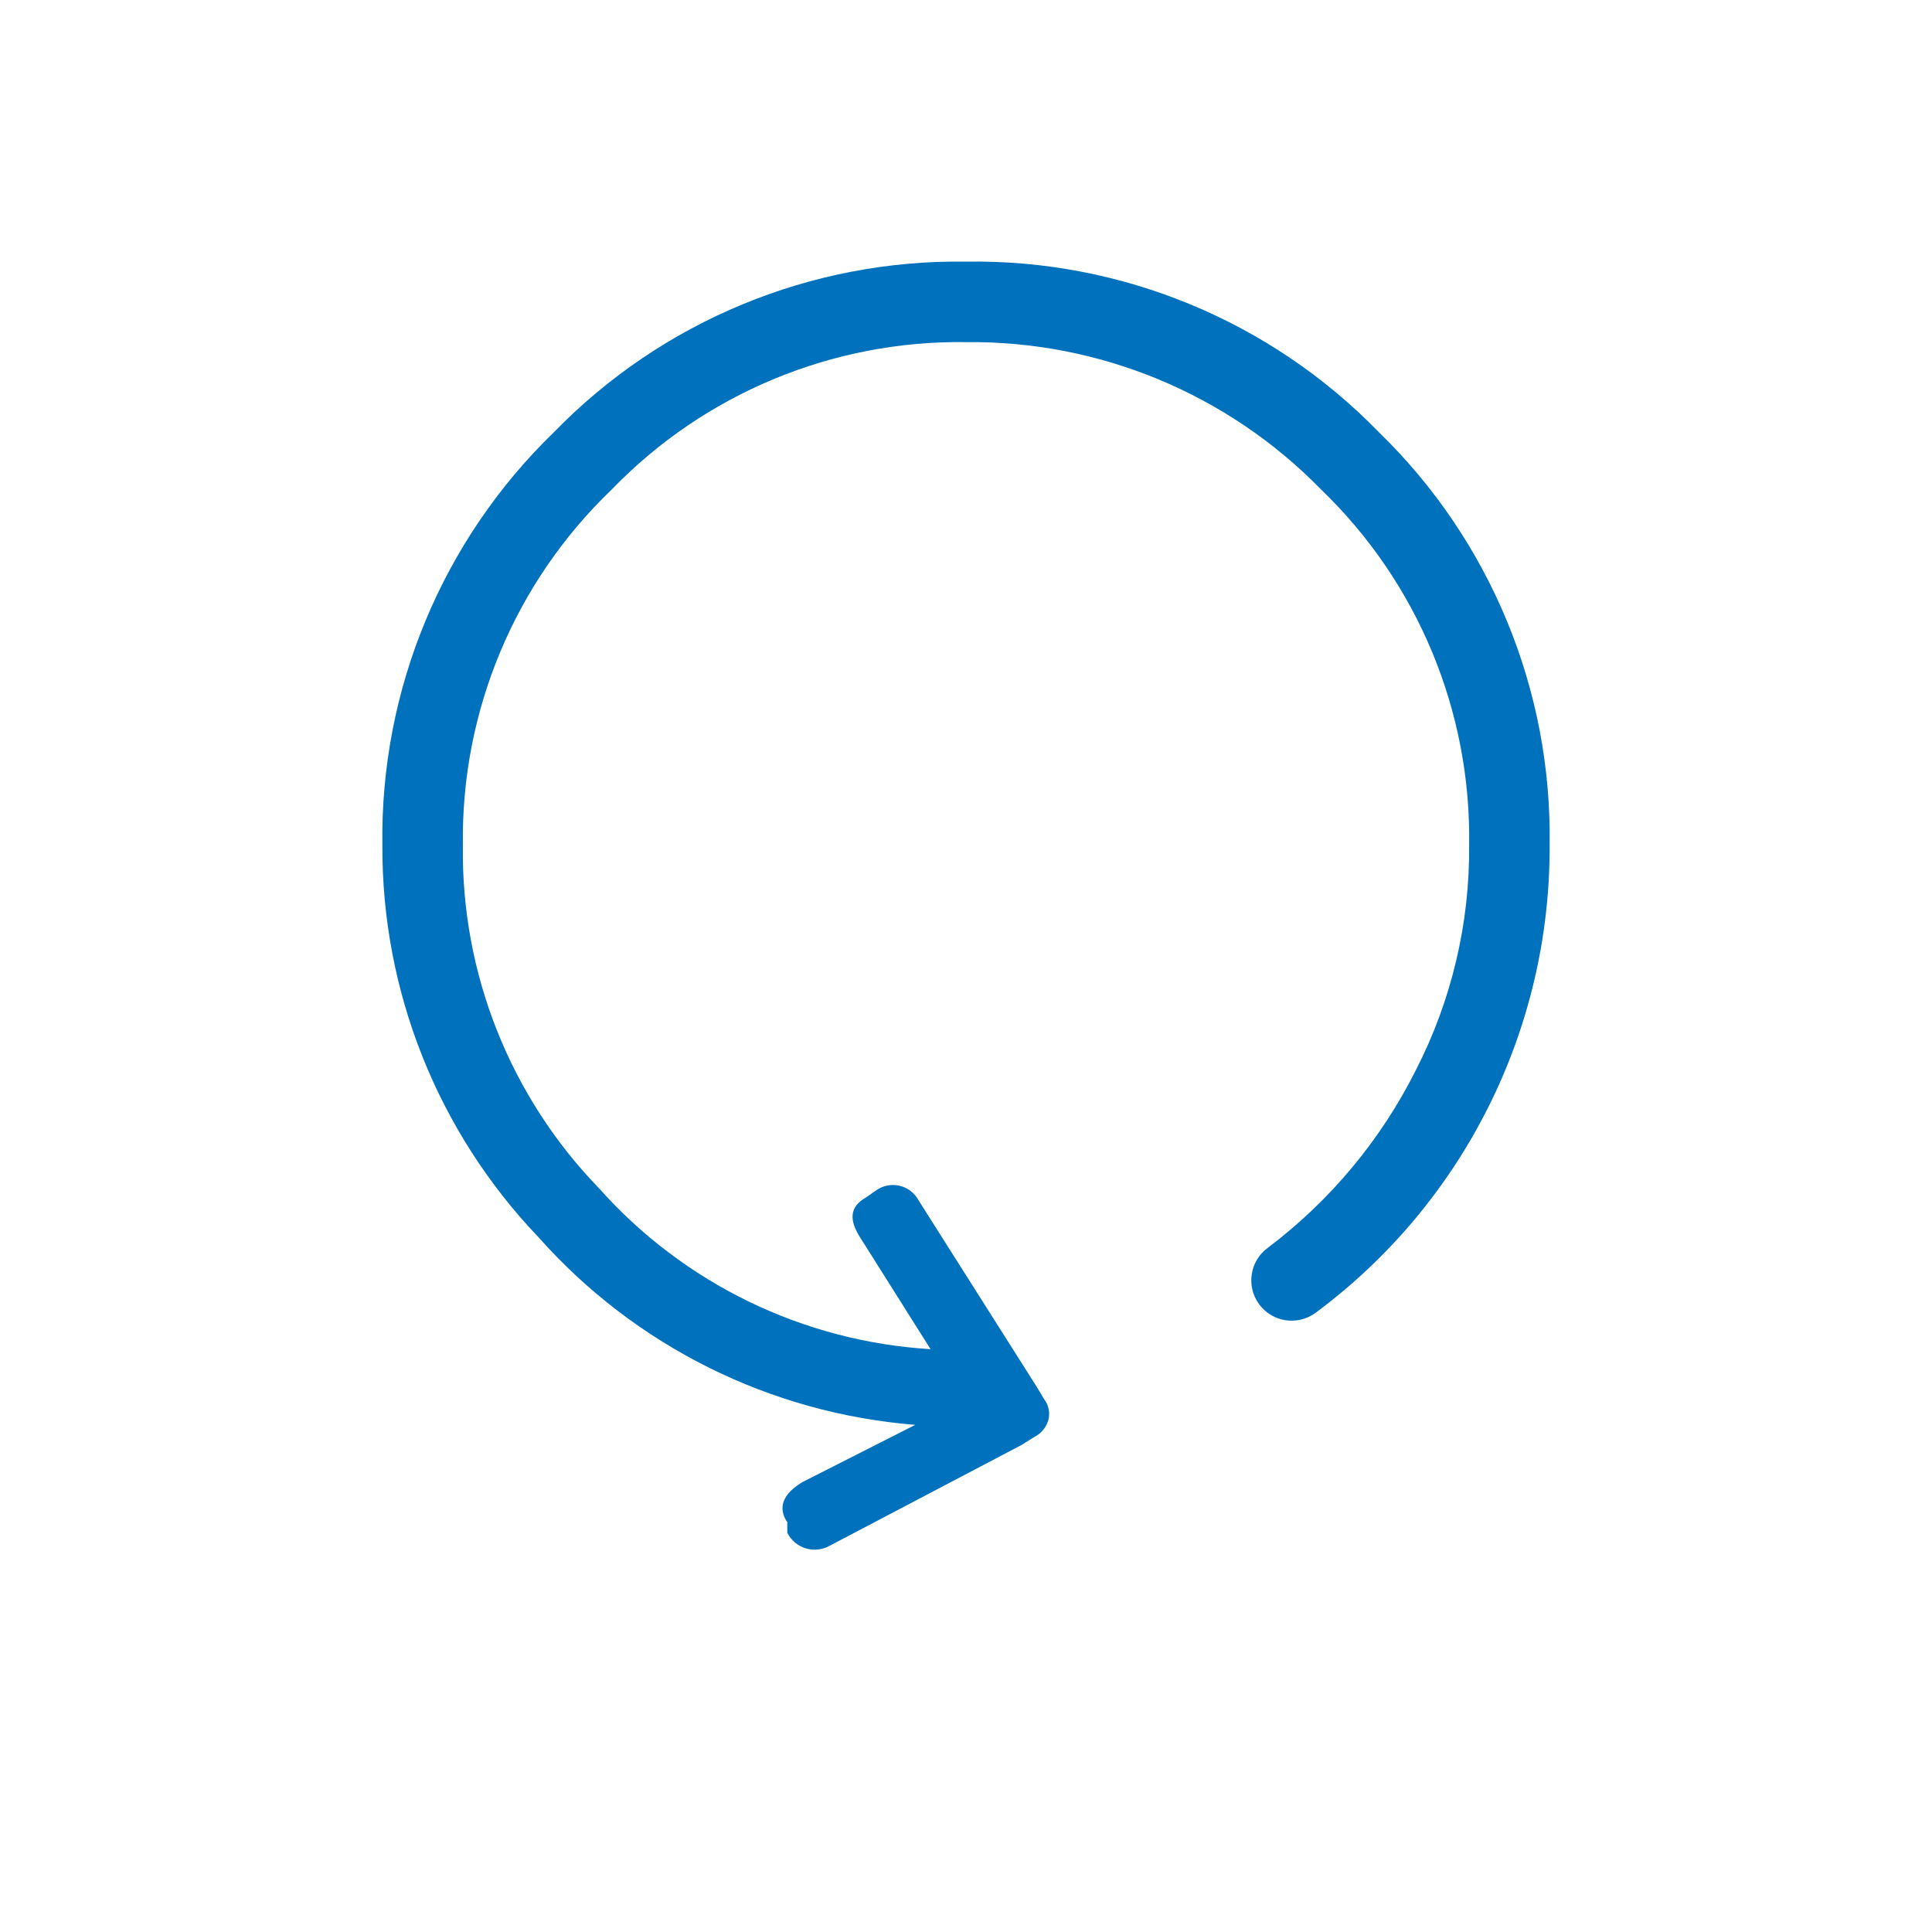
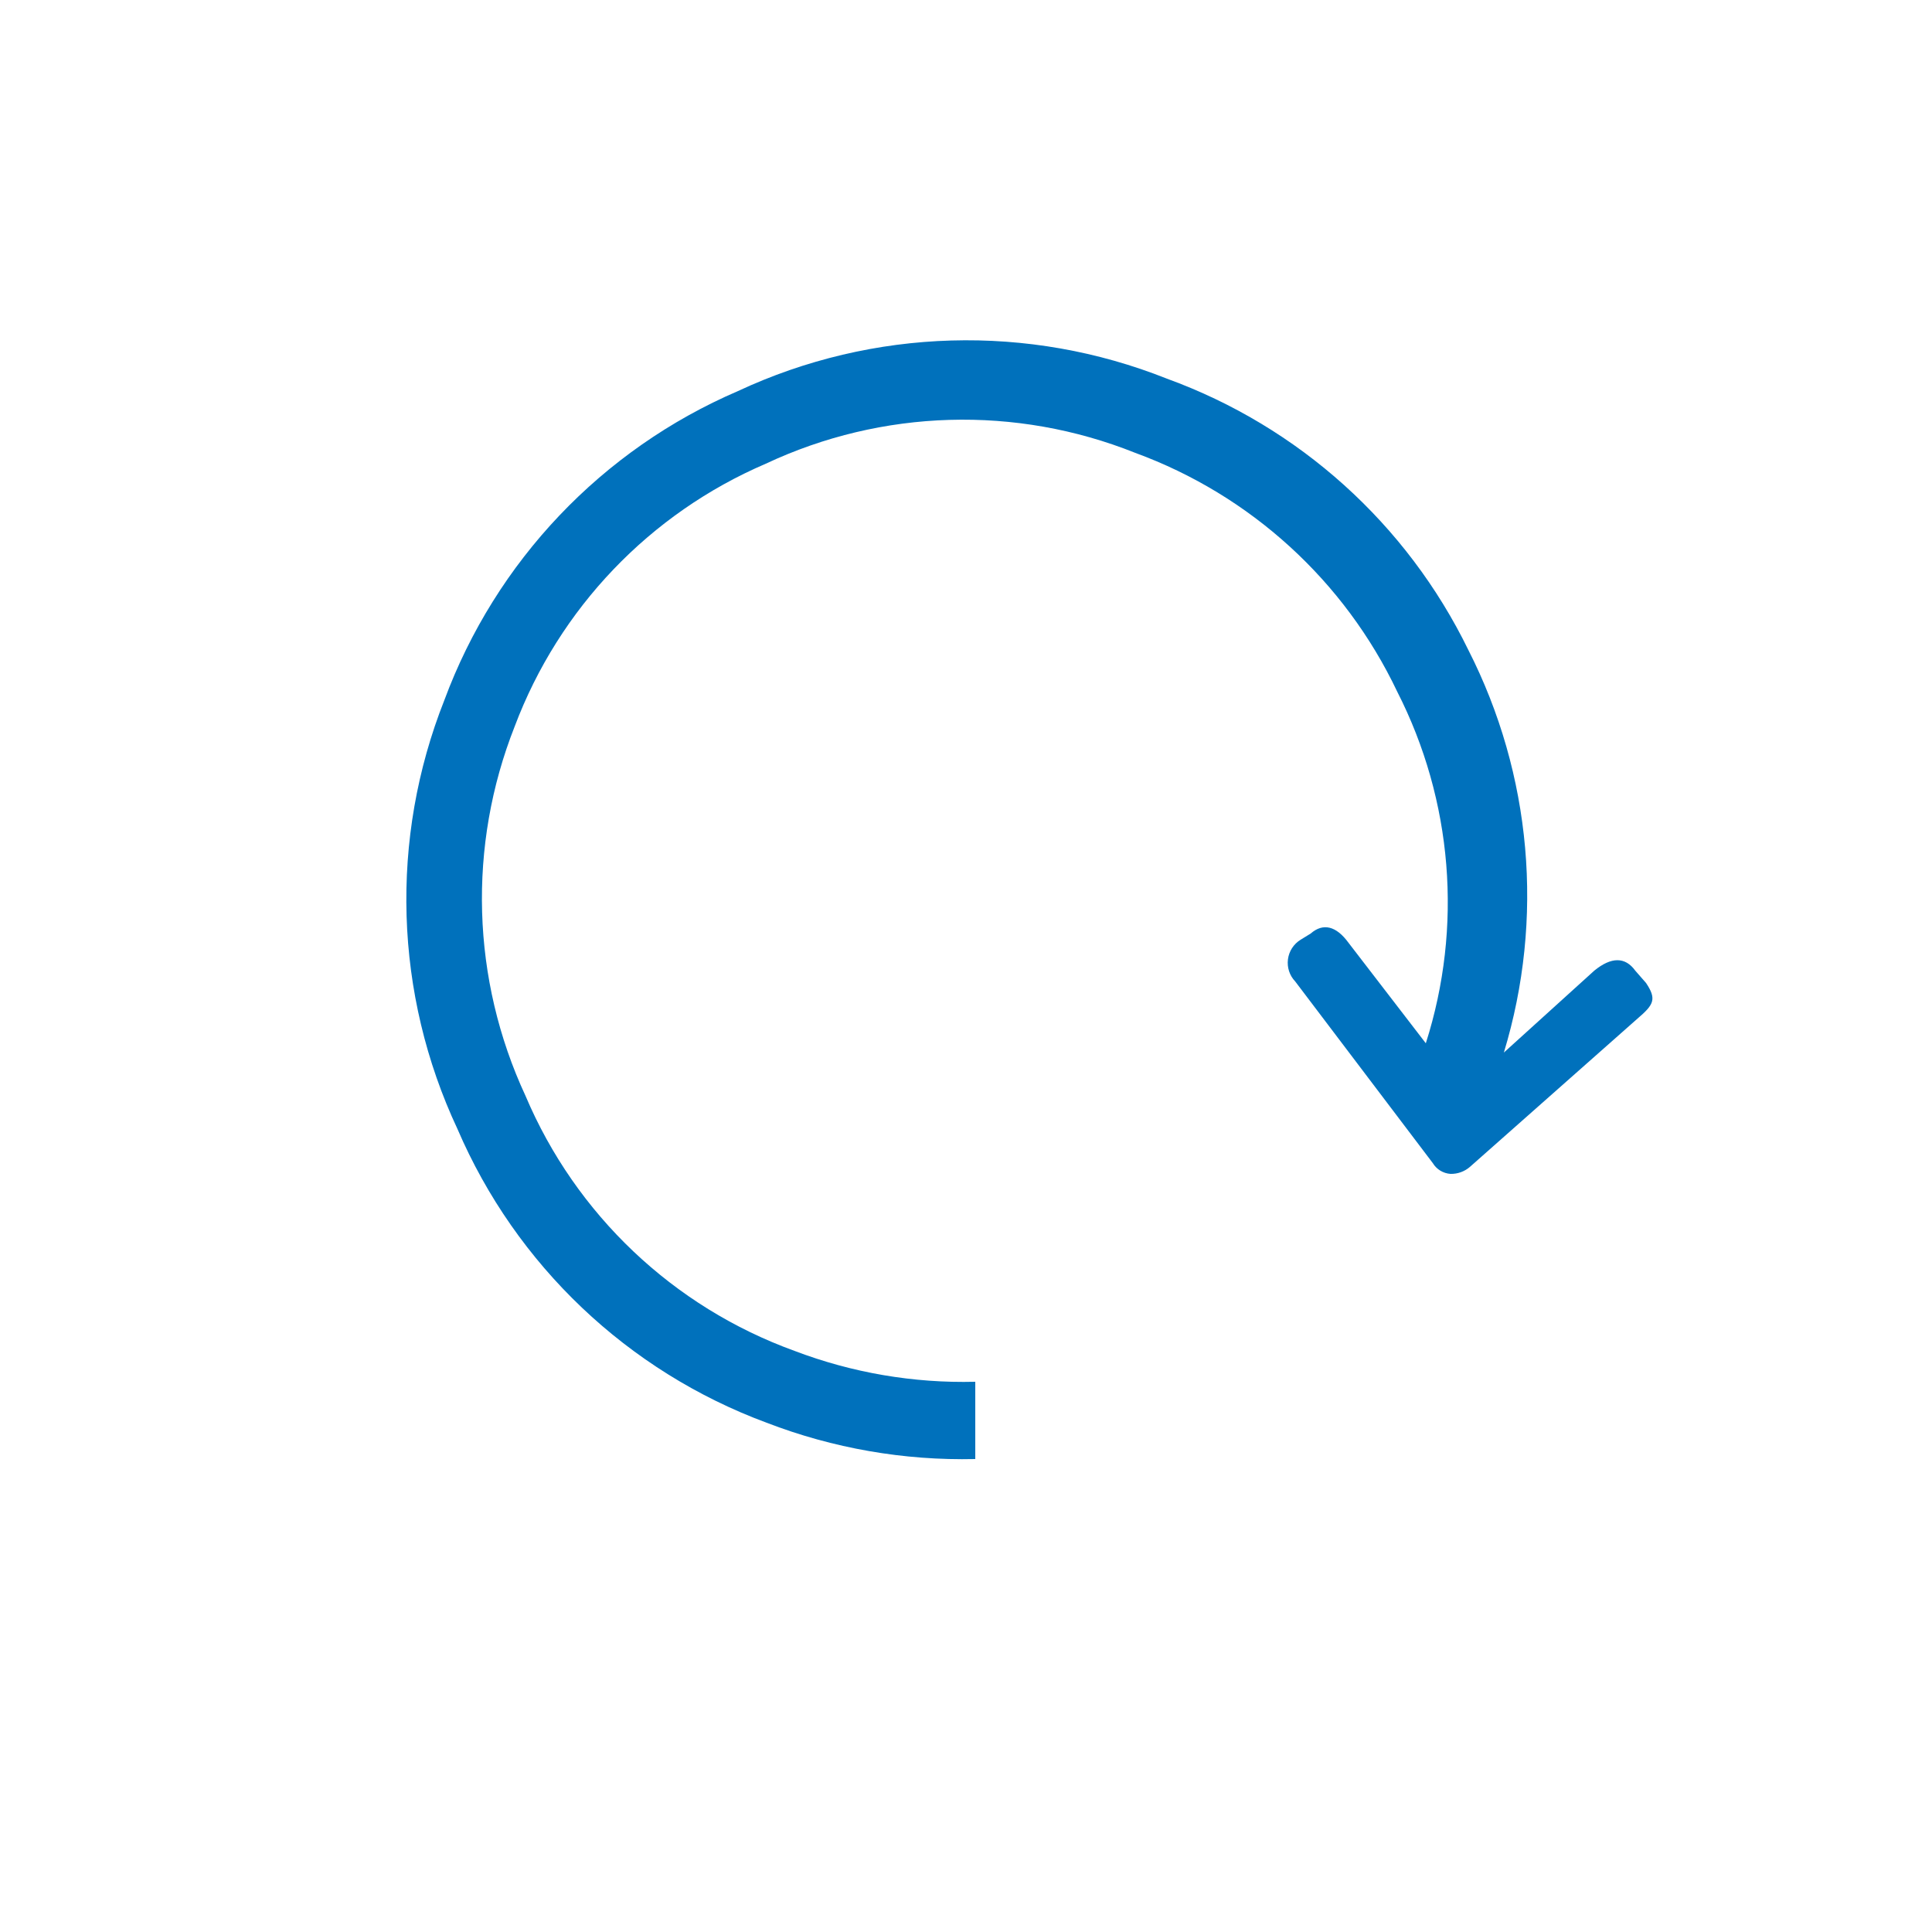
- <svg xmlns="http://www.w3.org/2000/svg" viewBox="0 0 24 24">
+ <svg xmlns="http://www.w3.org/2000/svg" viewBox="0 0 25 25">
  <defs>
-     <style>.cls-1{fill:#0071bc;}.cls-2{fill:none;}</style>
+     <style>.cls-1{fill:none;}.cls-2{fill:#0071bc;}</style>
  </defs>
  <g id="Layer_2" data-name="Layer 2">
    <g id="Layer_5" data-name="Layer 5">
-       <path class="cls-1" d="M19.25,10.5a7.19,7.19,0,0,1-2.91,5.81.5.5,0,0,1-.59-.81,6.3,6.3,0,0,0,1.84-2.21,6,6,0,0,0,.66-2.79,6,6,0,0,0-1.84-4.42A6.07,6.07,0,0,0,12,4.25a6,6,0,0,0-4.4,1.83A6,6,0,0,0,5.75,10.5a6,6,0,0,0,1.69,4.26,6,6,0,0,0,4.12,2l0,0-.87-1.38c-.15-.23-.13-.39.06-.5l.13-.09a.36.36,0,0,1,.53.12l1.47,2.32v0l.09.15a.3.3,0,0,1,.05.27.34.34,0,0,1-.17.2l-.16.1h0l-2.38,1.25a.38.38,0,0,1-.53-.16l0-.13c-.12-.18-.06-.35.19-.5l1.4-.71a7,7,0,0,1-4.68-2.33A7,7,0,0,1,4.75,10.5,7,7,0,0,1,6.88,5.37,7,7,0,0,1,12,3.25a7,7,0,0,1,5.13,2.12A7,7,0,0,1,19.25,10.5Z" />
-       <rect class="cls-2" width="24" height="24" />
+       <rect class="cls-1" width="25" height="25" />
+       <path class="cls-2" d="M21.3,12.72l-.14-.16c-.13-.18-.31-.18-.53,0l-1.17,1.06A7,7,0,0,0,19,8.41a7,7,0,0,0-3.9-3.51,7,7,0,0,0-5.55.16,7,7,0,0,0-3.8,4,7,7,0,0,0,.17,5.55,7,7,0,0,0,4,3.8,7.06,7.06,0,0,0,2.7.47v-1a6.14,6.14,0,0,1-2.34-.4,6,6,0,0,1-3.48-3.3,6.06,6.06,0,0,1-.14-4.78A6,6,0,0,1,9.91,6a6,6,0,0,1,4.78-.14,6.06,6.06,0,0,1,3.39,3.09,6,6,0,0,1,.37,4.55v0l-1-1.3c-.16-.22-.33-.26-.49-.12l-.13.08a.35.35,0,0,0-.07.54l1.78,2.35a.29.29,0,0,0,.23.14.37.37,0,0,0,.25-.09l2.17-1.92C21.4,13,21.44,12.93,21.3,12.72Z" />
    </g>
  </g>
</svg>
